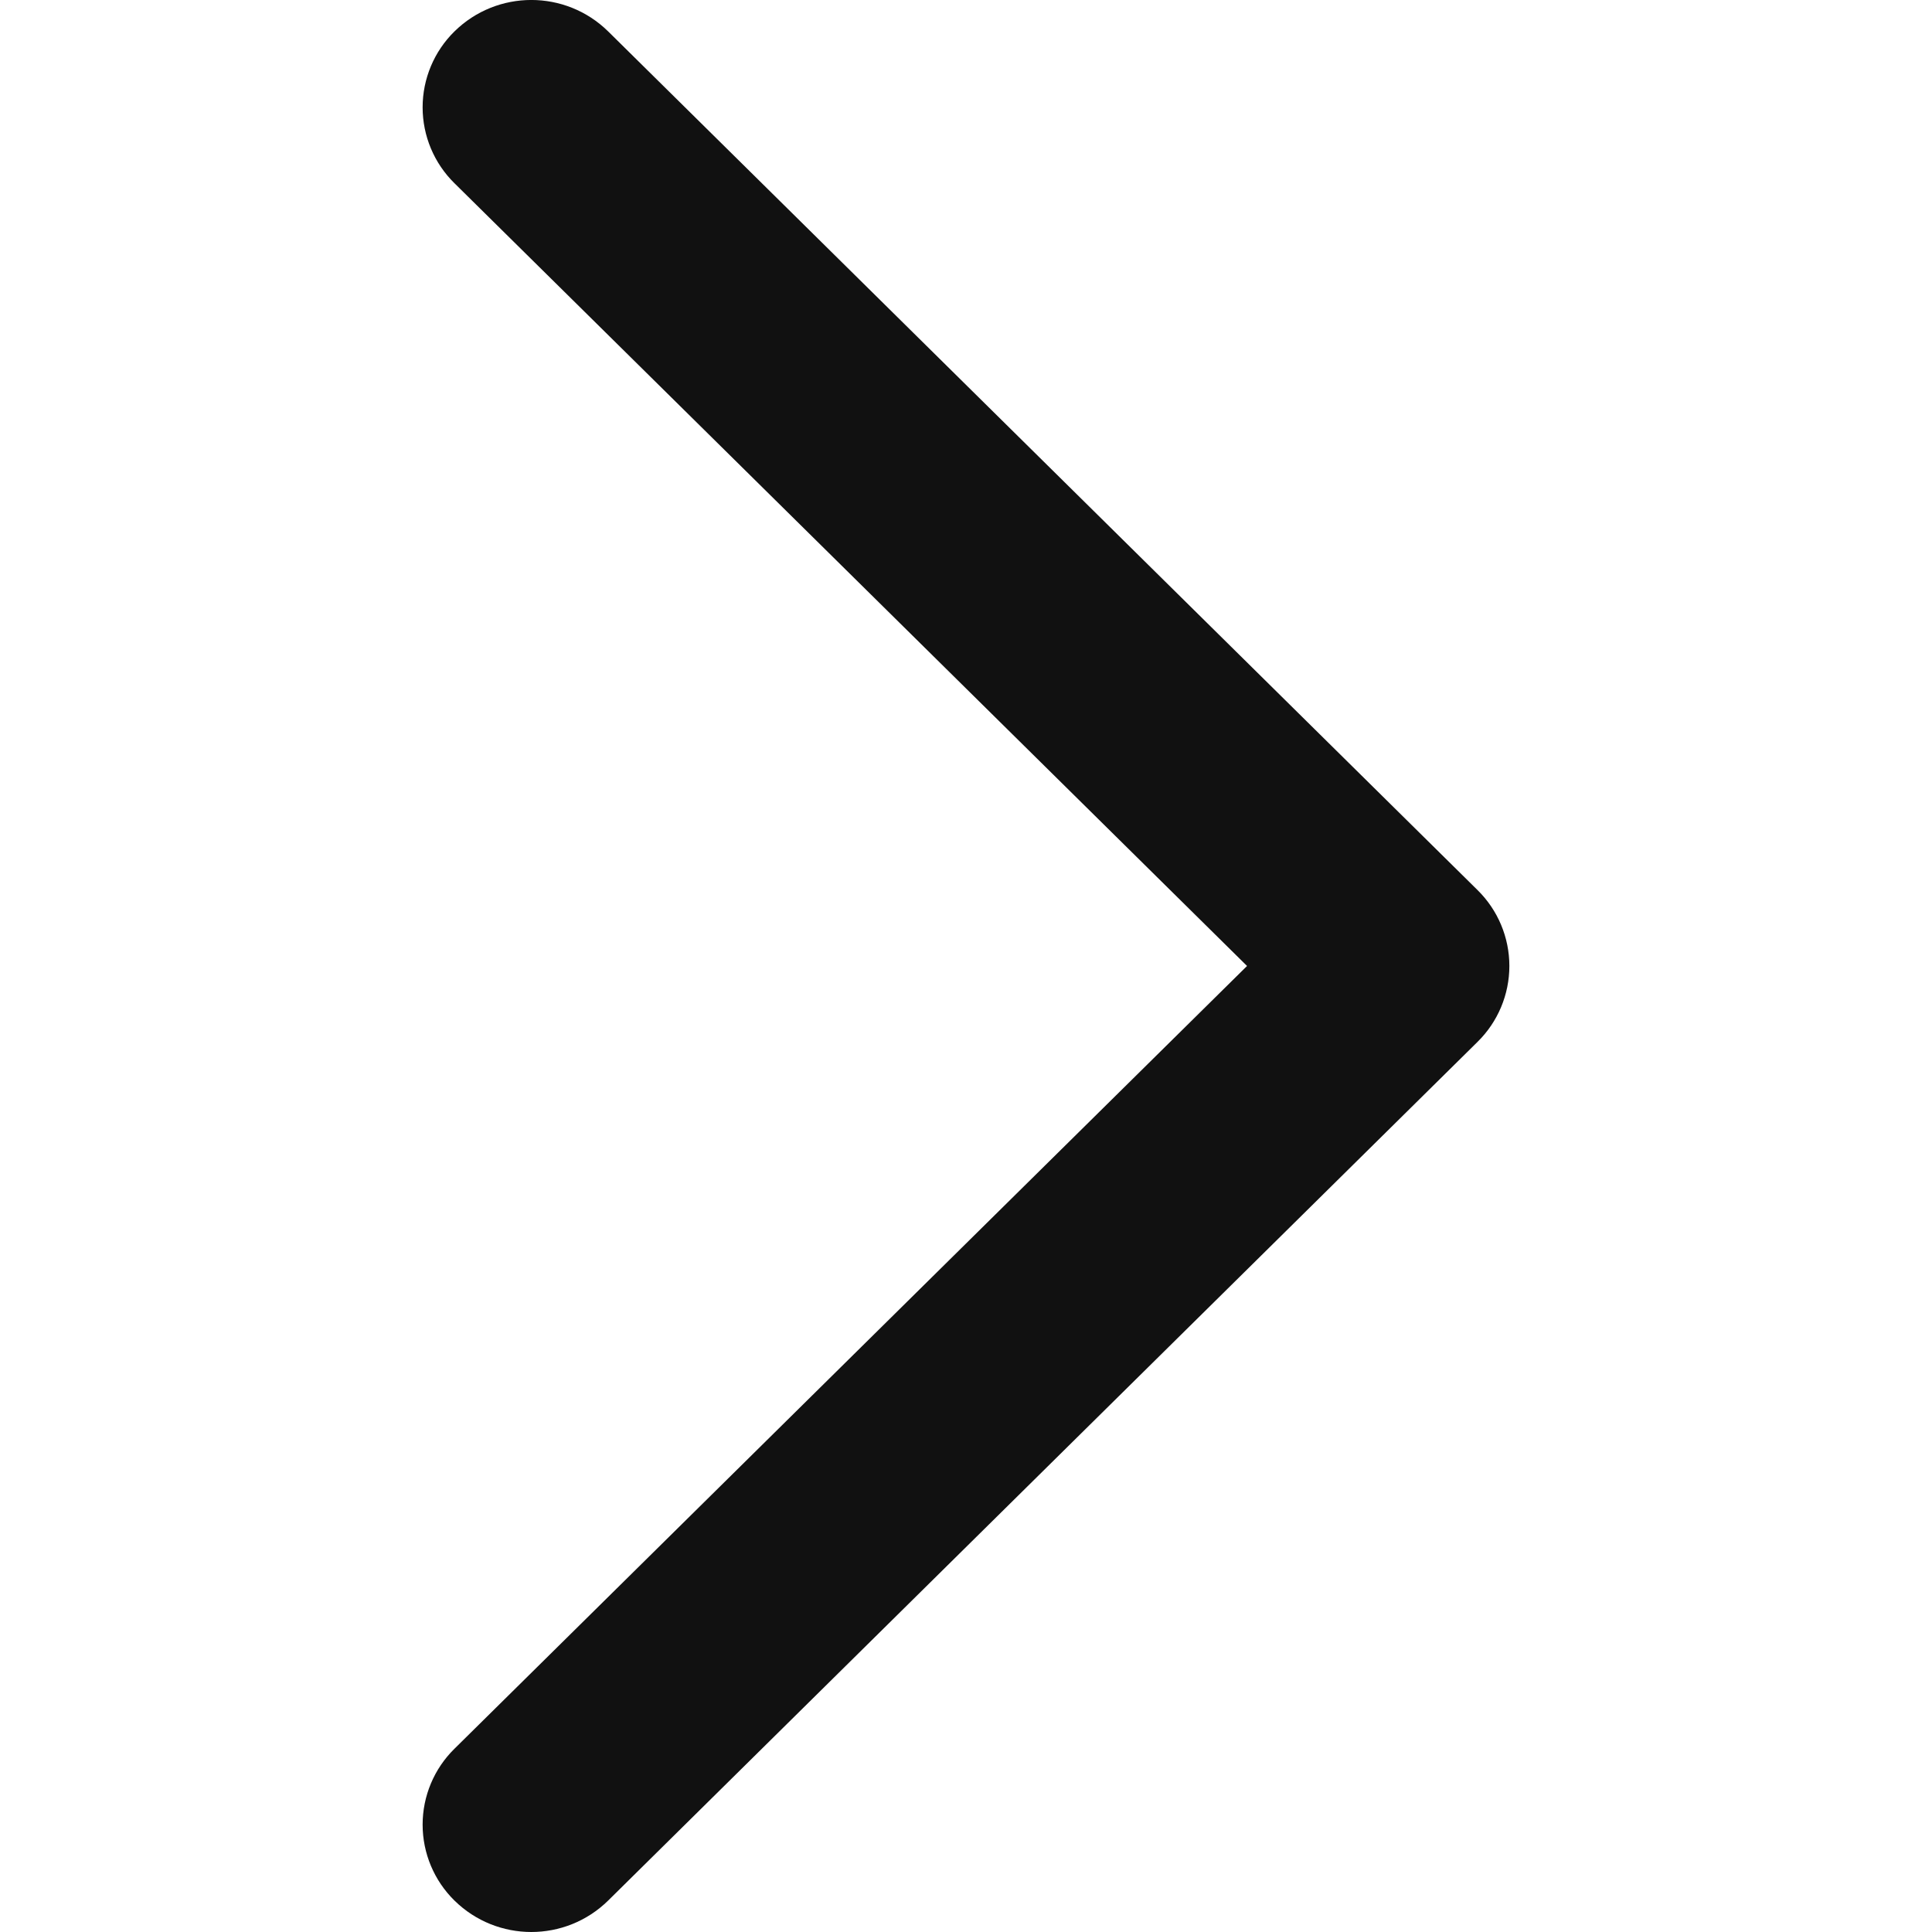
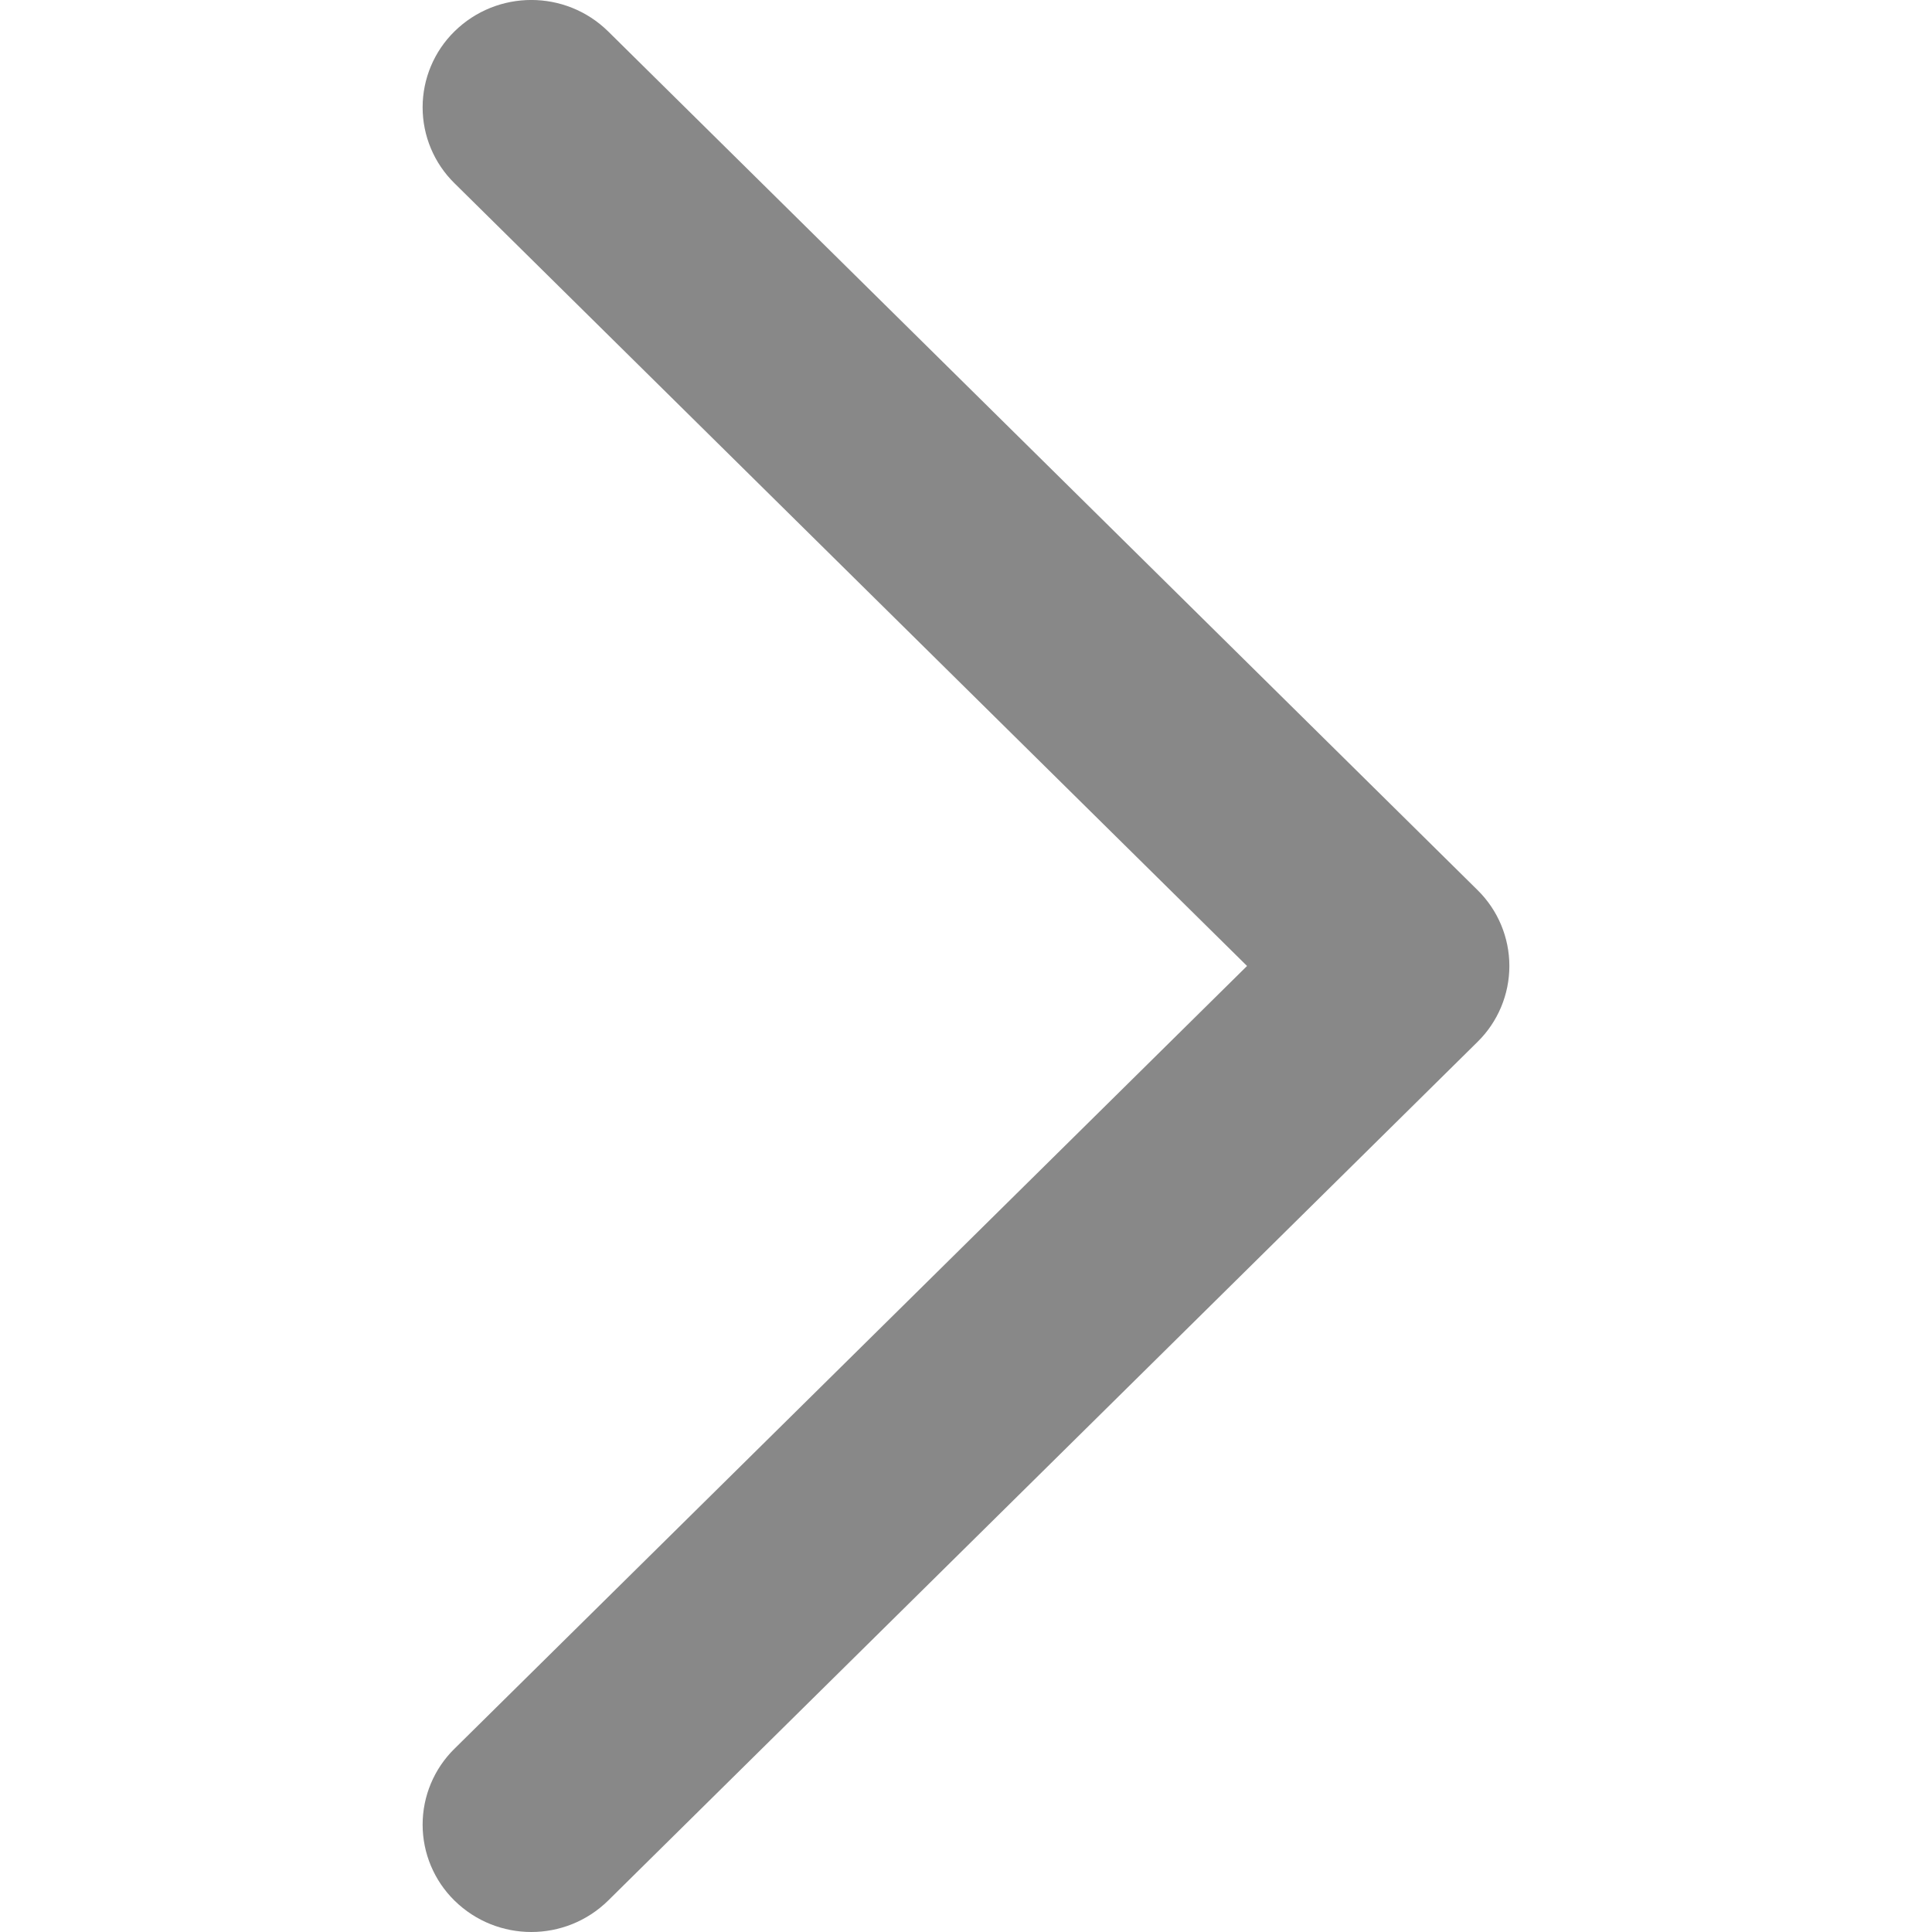
<svg xmlns="http://www.w3.org/2000/svg" t="1704887684029" class="icon" viewBox="0 0 1024 1024" version="1.1" p-id="7130" width="16" height="16">
-   <path d="M240.872 97.117a56.398 56.398 0 0 1 0-80.462 58.11 58.11 0 0 1 81.47 0l460.787 455.107a56.398 56.398 0 0 1 0 80.446L322.341 1007.332a58.11 58.11 0 0 1-81.47 0 56.398 56.398 0 0 1 0-80.462L660.956 511.986 240.872 97.117z" fill="#111111" p-id="7131" />
+   <path d="M240.872 97.117a56.398 56.398 0 0 1 0-80.462 58.11 58.11 0 0 1 81.47 0l460.787 455.107a56.398 56.398 0 0 1 0 80.446L322.341 1007.332a58.11 58.11 0 0 1-81.47 0 56.398 56.398 0 0 1 0-80.462L660.956 511.986 240.872 97.117z" fill="#888888" p-id="7131" />
</svg>
